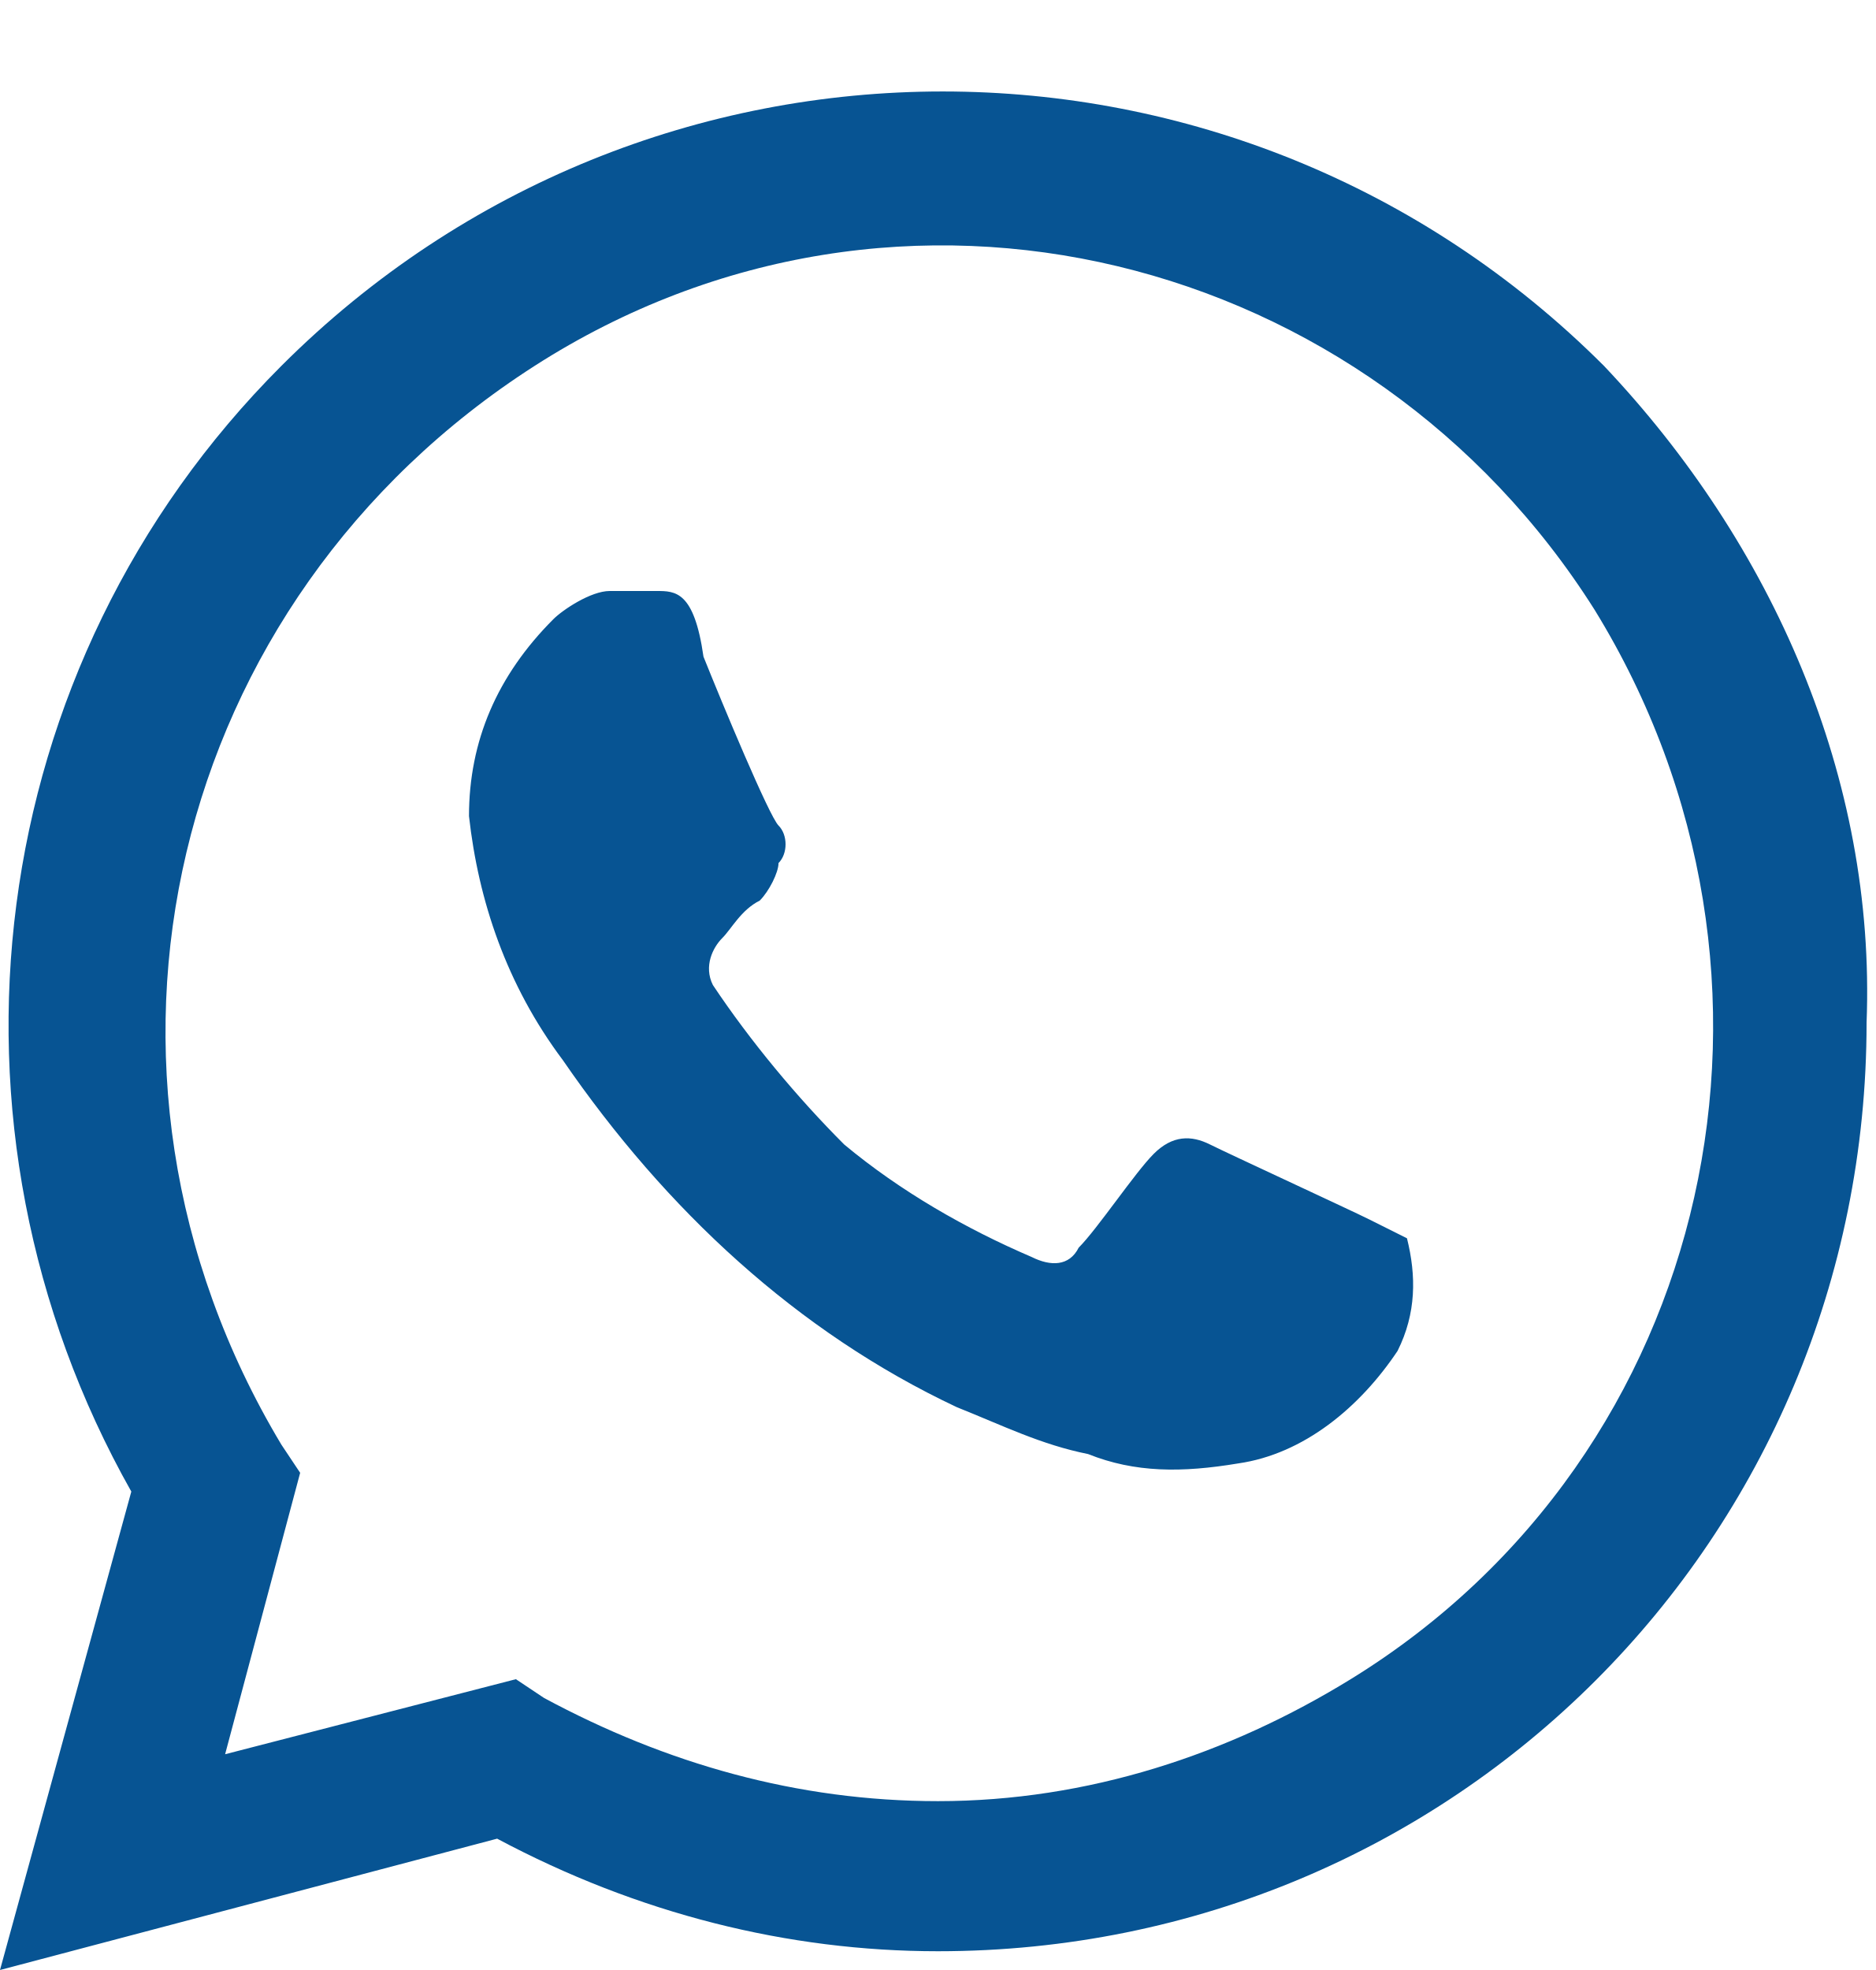
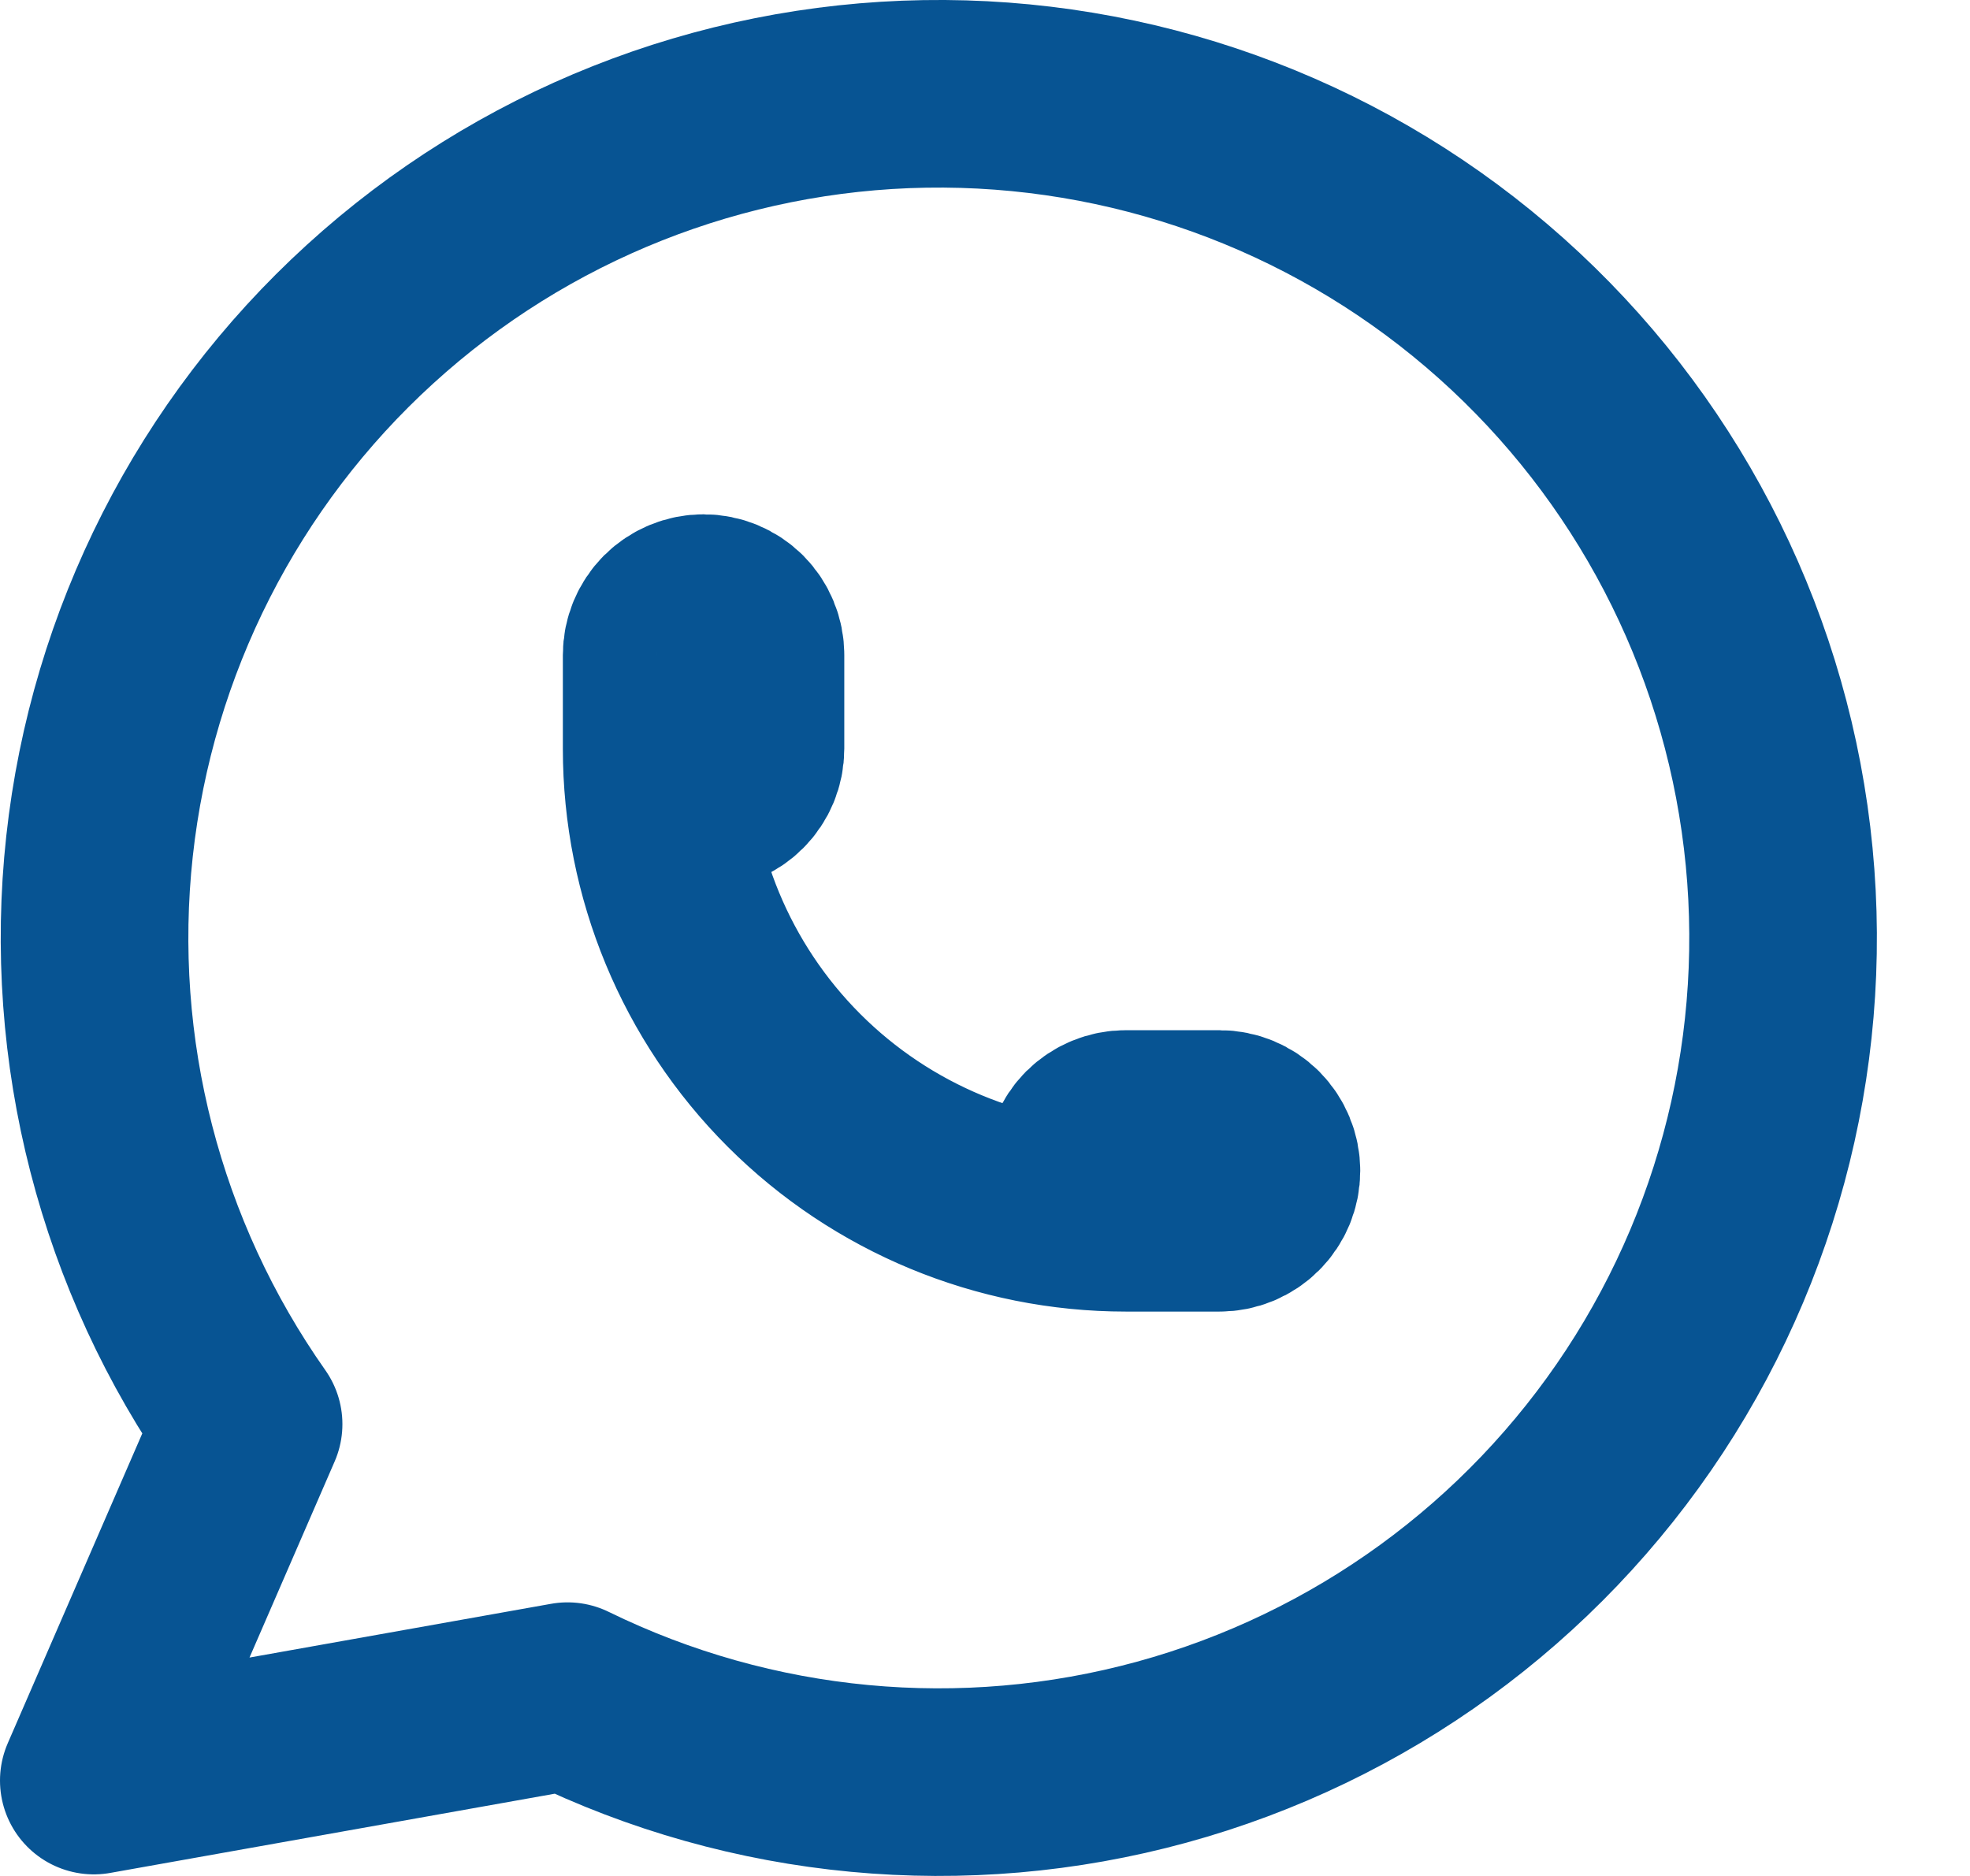
- <svg xmlns="http://www.w3.org/2000/svg" width="20" height="21" viewBox="0 0 20 21" fill="none">
-   <path d="M14.6 13C14.4 12.9 13.1 12.3 12.9 12.2C12.7 12.1 12.5 12.1 12.3 12.3C12.1 12.5 11.7 13.1 11.5 13.3C11.4 13.5 11.2 13.5 11 13.4C10.3 13.1 9.6 12.7 9 12.2C8.5 11.7 8 11.1 7.6 10.5C7.5 10.3 7.6 10.1 7.7 10C7.8 9.9 7.9 9.7 8.1 9.6C8.2 9.5 8.3 9.3 8.3 9.2C8.4 9.1 8.4 8.9 8.3 8.8C8.2 8.7 7.7 7.5 7.5 7C7.4 6.3 7.2 6.3 7 6.3H6.5C6.3 6.3 6 6.5 5.9 6.6C5.3 7.2 5 7.9 5 8.7C5.1 9.6 5.4 10.5 6 11.3C7.1 12.9 8.5 14.2 10.2 15C10.7 15.2 11.1 15.4 11.6 15.5C12.1 15.7 12.6 15.7 13.2 15.6C13.9 15.5 14.5 15 14.9 14.4C15.1 14 15.1 13.6 15 13.2L14.6 13ZM17.1 3.9C13.2 9.77516e-05 6.9 9.77516e-05 3 3.9C-0.2 7.1 -0.8 12 1.4 15.9L0 21L5.3 19.6C6.8 20.4 8.4 20.8 10 20.8C15.5 20.8 19.9 16.4 19.9 10.9C20 8.3 18.9 5.8 17.1 3.9ZM14.4 17.9C13.1 18.7 11.6 19.2 10 19.2C8.5 19.2 7.1 18.8 5.8 18.1L5.5 17.9L2.4 18.7L3.2 15.7L3 15.4C0.6 11.4 1.8 6.4 5.7 3.9C9.6 1.4 14.6 2.7 17 6.5C19.4 10.4 18.3 15.5 14.4 17.9Z" fill="#075493" />
+ <svg xmlns="http://www.w3.org/2000/svg" width="21" height="20" viewBox="0 0 21 20" fill="none">
+   <path d="M1 18.983L2.65 15.183C1.388 13.391 0.823 11.2 1.061 9.021C1.299 6.842 2.325 4.825 3.945 3.349C5.565 1.872 7.668 1.037 9.859 1.001C12.051 0.965 14.181 1.73 15.848 3.152C17.516 4.575 18.607 6.557 18.917 8.727C19.227 10.897 18.735 13.105 17.532 14.938C16.329 16.77 14.499 18.101 12.385 18.68C10.271 19.259 8.019 19.047 6.05 18.083L1 18.983Z" stroke="#075493" stroke-width="2" stroke-linecap="round" stroke-linejoin="round" />
+   <path d="M7 7.983C7 8.116 7.053 8.243 7.146 8.336C7.24 8.43 7.367 8.483 7.5 8.483C7.633 8.483 7.76 8.43 7.854 8.336C7.947 8.243 8 8.116 8 7.983V6.983C8 6.85 7.947 6.723 7.854 6.629C7.76 6.536 7.633 6.483 7.5 6.483C7.367 6.483 7.24 6.536 7.146 6.629C7.053 6.723 7 6.85 7 6.983V7.983ZM7 7.983C7 9.309 7.527 10.581 8.464 11.518C9.402 12.456 10.674 12.983 12 12.983M12 12.983H13C13.133 12.983 13.26 12.93 13.354 12.836C13.447 12.743 13.5 12.616 13.5 12.483C13.5 12.35 13.447 12.223 13.354 12.129C13.26 12.036 13.133 11.983 13 11.983H12C11.867 11.983 11.74 12.036 11.646 12.129C11.553 12.223 11.5 12.35 11.5 12.483C11.5 12.616 11.553 12.743 11.646 12.836C11.74 12.93 11.867 12.983 12 12.983Z" stroke="#075493" stroke-width="2" stroke-linecap="round" stroke-linejoin="round" />
</svg>
